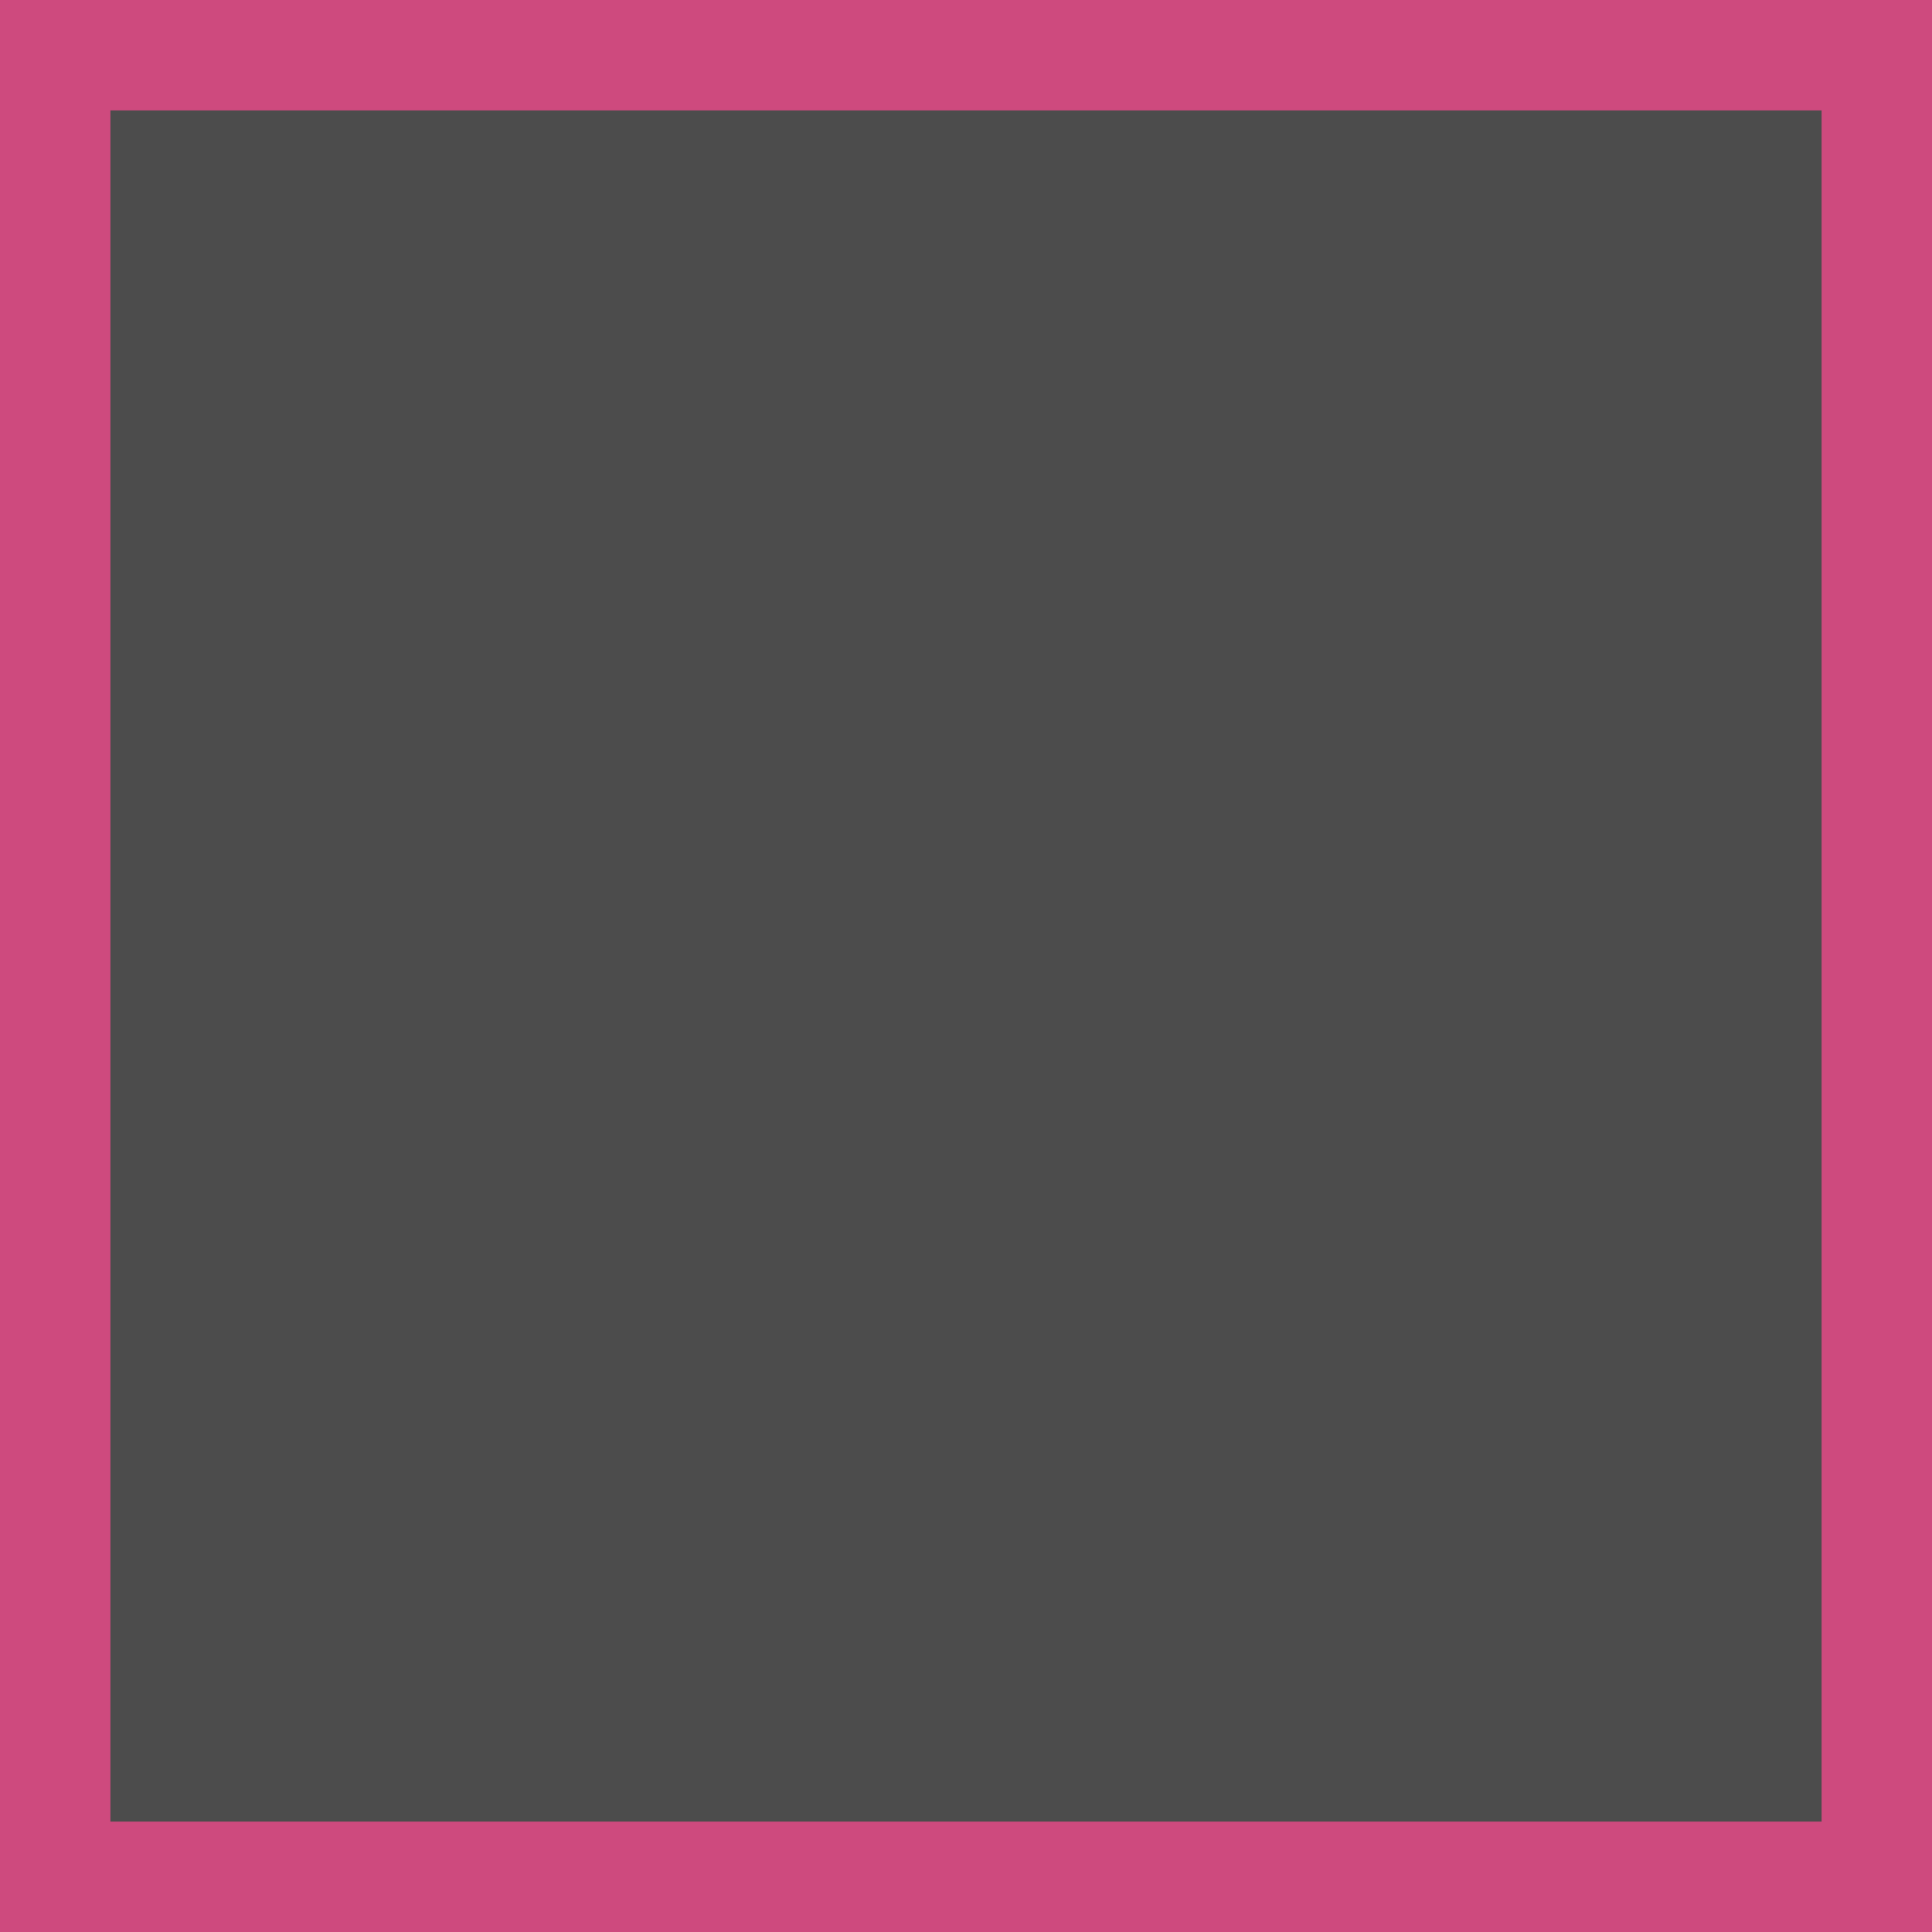
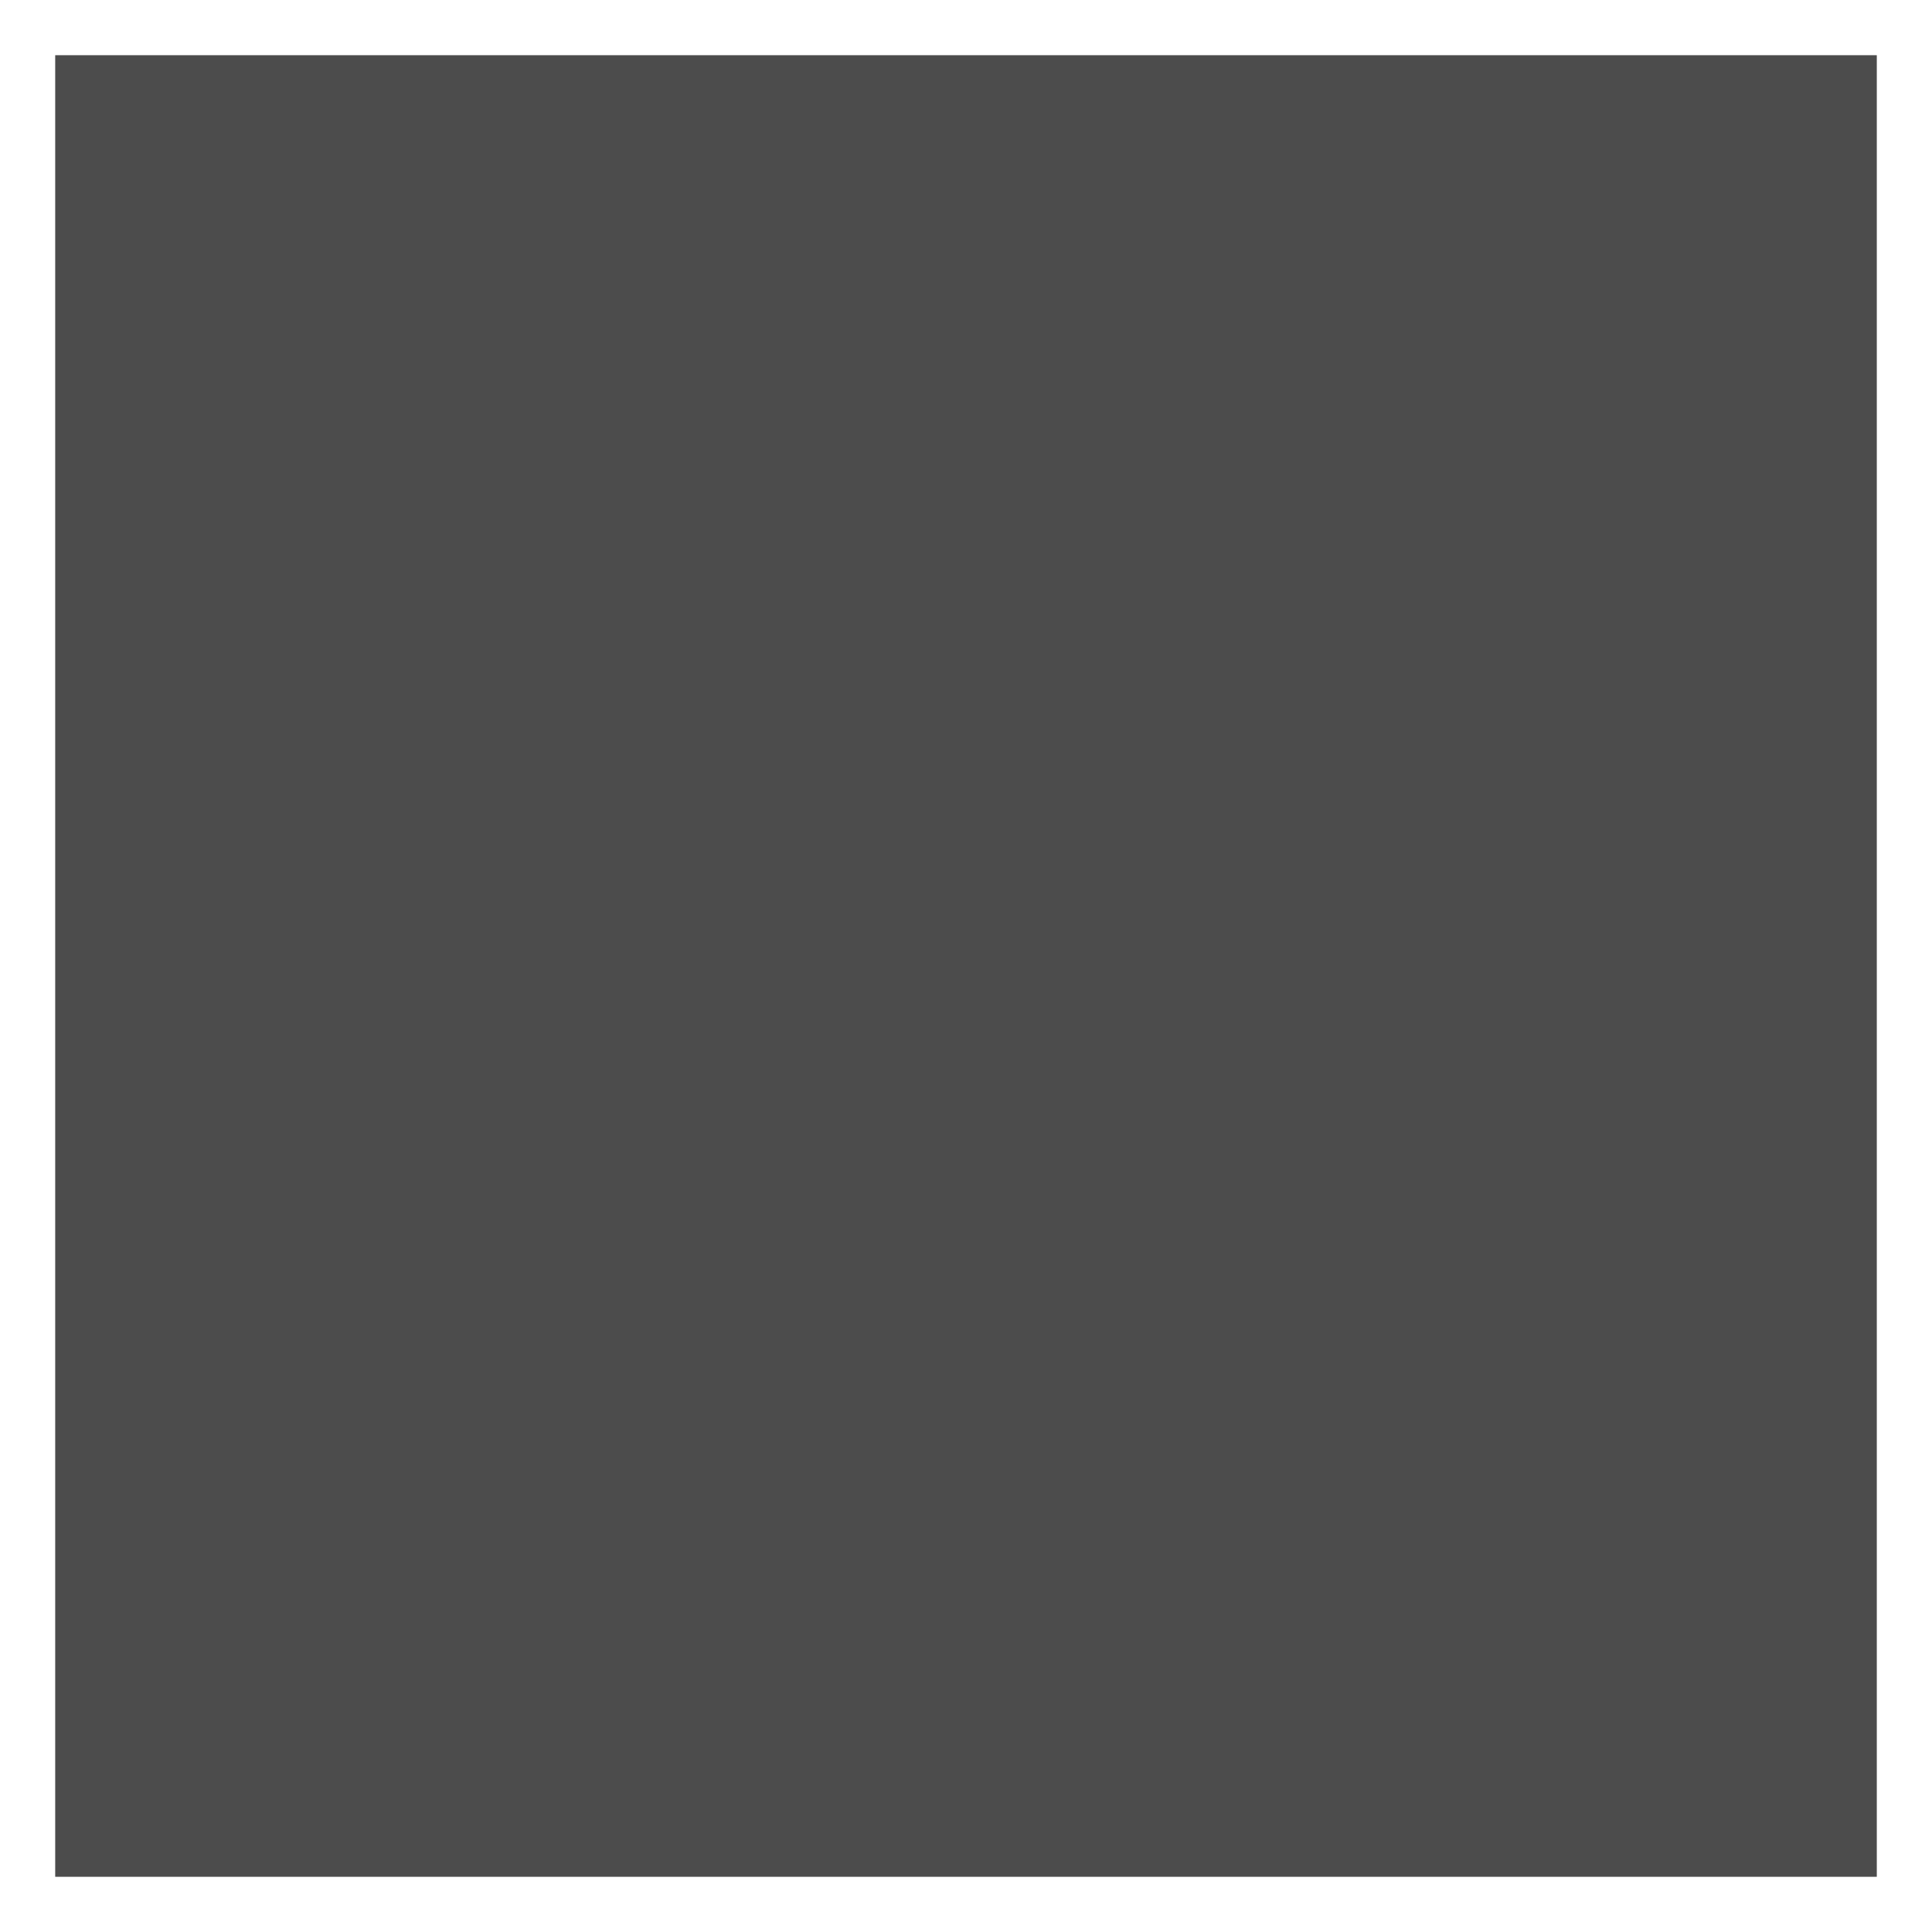
<svg xmlns="http://www.w3.org/2000/svg" version="1.1" width="35" height="35">
-   <g fill="rgb(0, 0, 0)" fill-opacity="0.7" stroke="rgb(206, 74, 126)" stroke-width="2">
-     <rect x="1" y="1" width="33" height="33" rx="$COMFY_UI_FRAME_ROUNDING$" />
+   <g fill="CUI_PRM_COLOR(rgb(0, 0, 0))" fill-opacity="0.7" stroke="CUI_PRM_COLOR(rgb(206, 74, 126))" stroke-width="2">
+     <rect x="1" y="1" width="33" height="33" rx="$CUI_FRM_ROUNDING$" />
  </g>
</svg>
